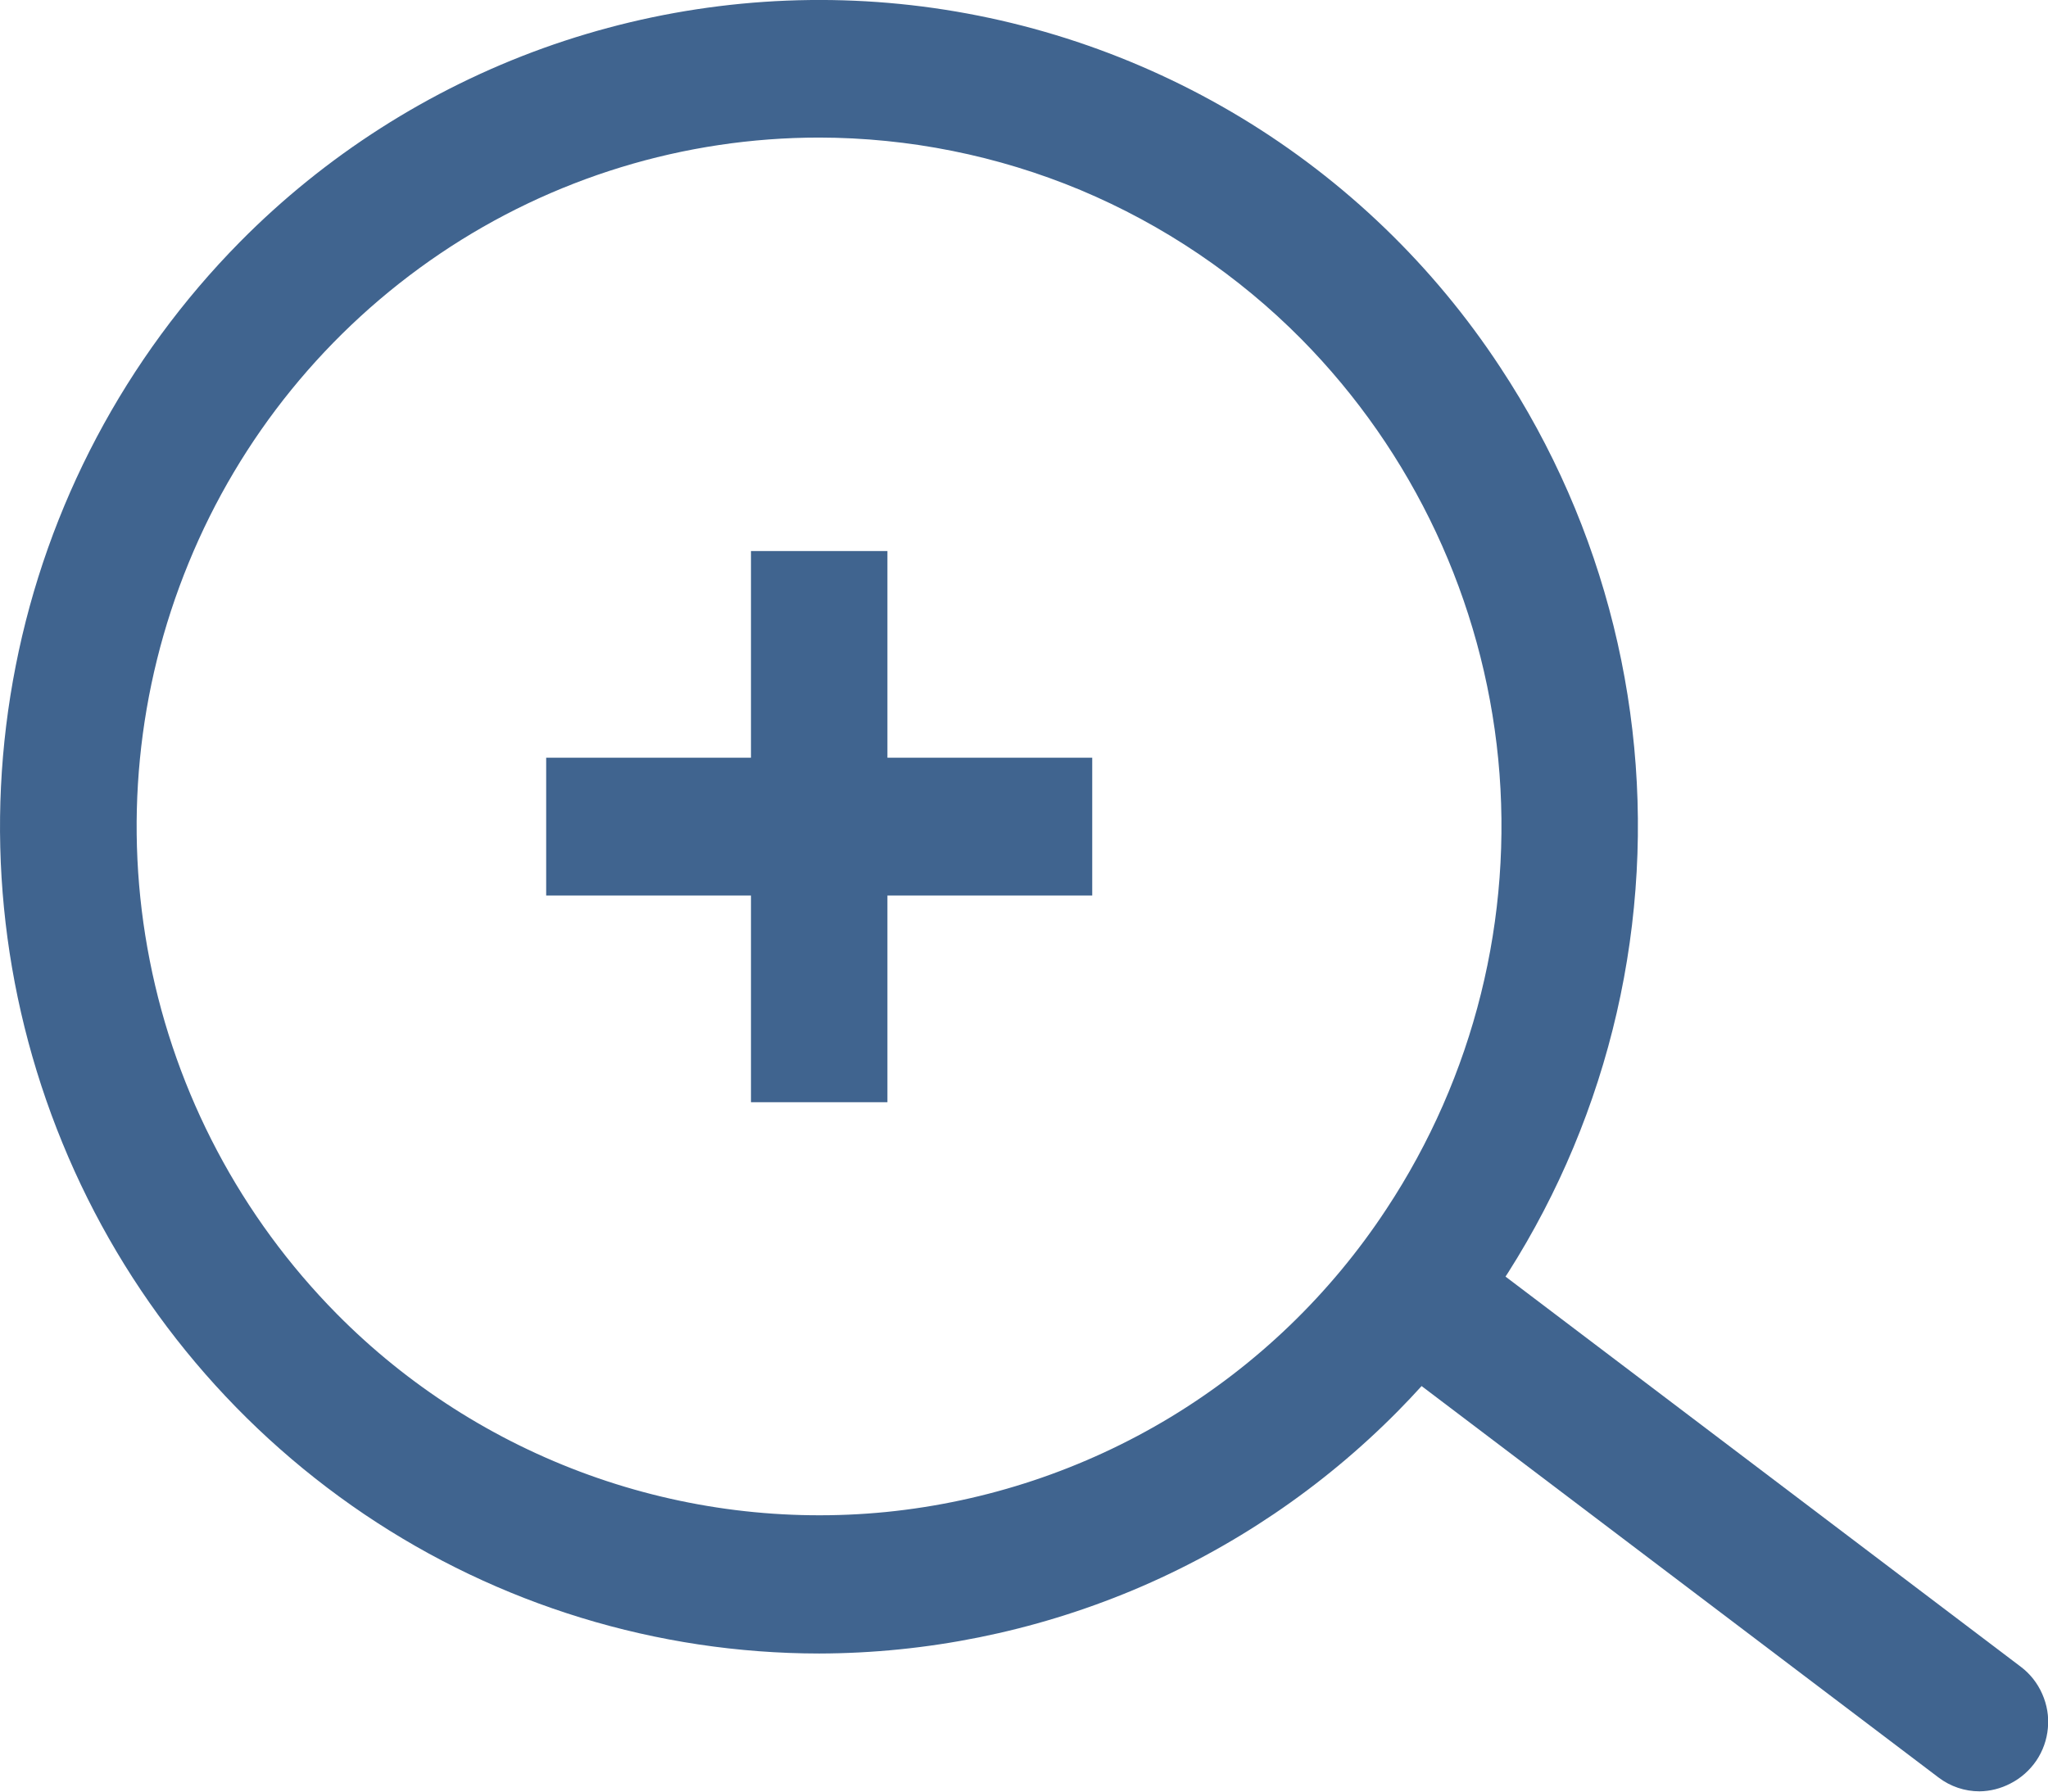
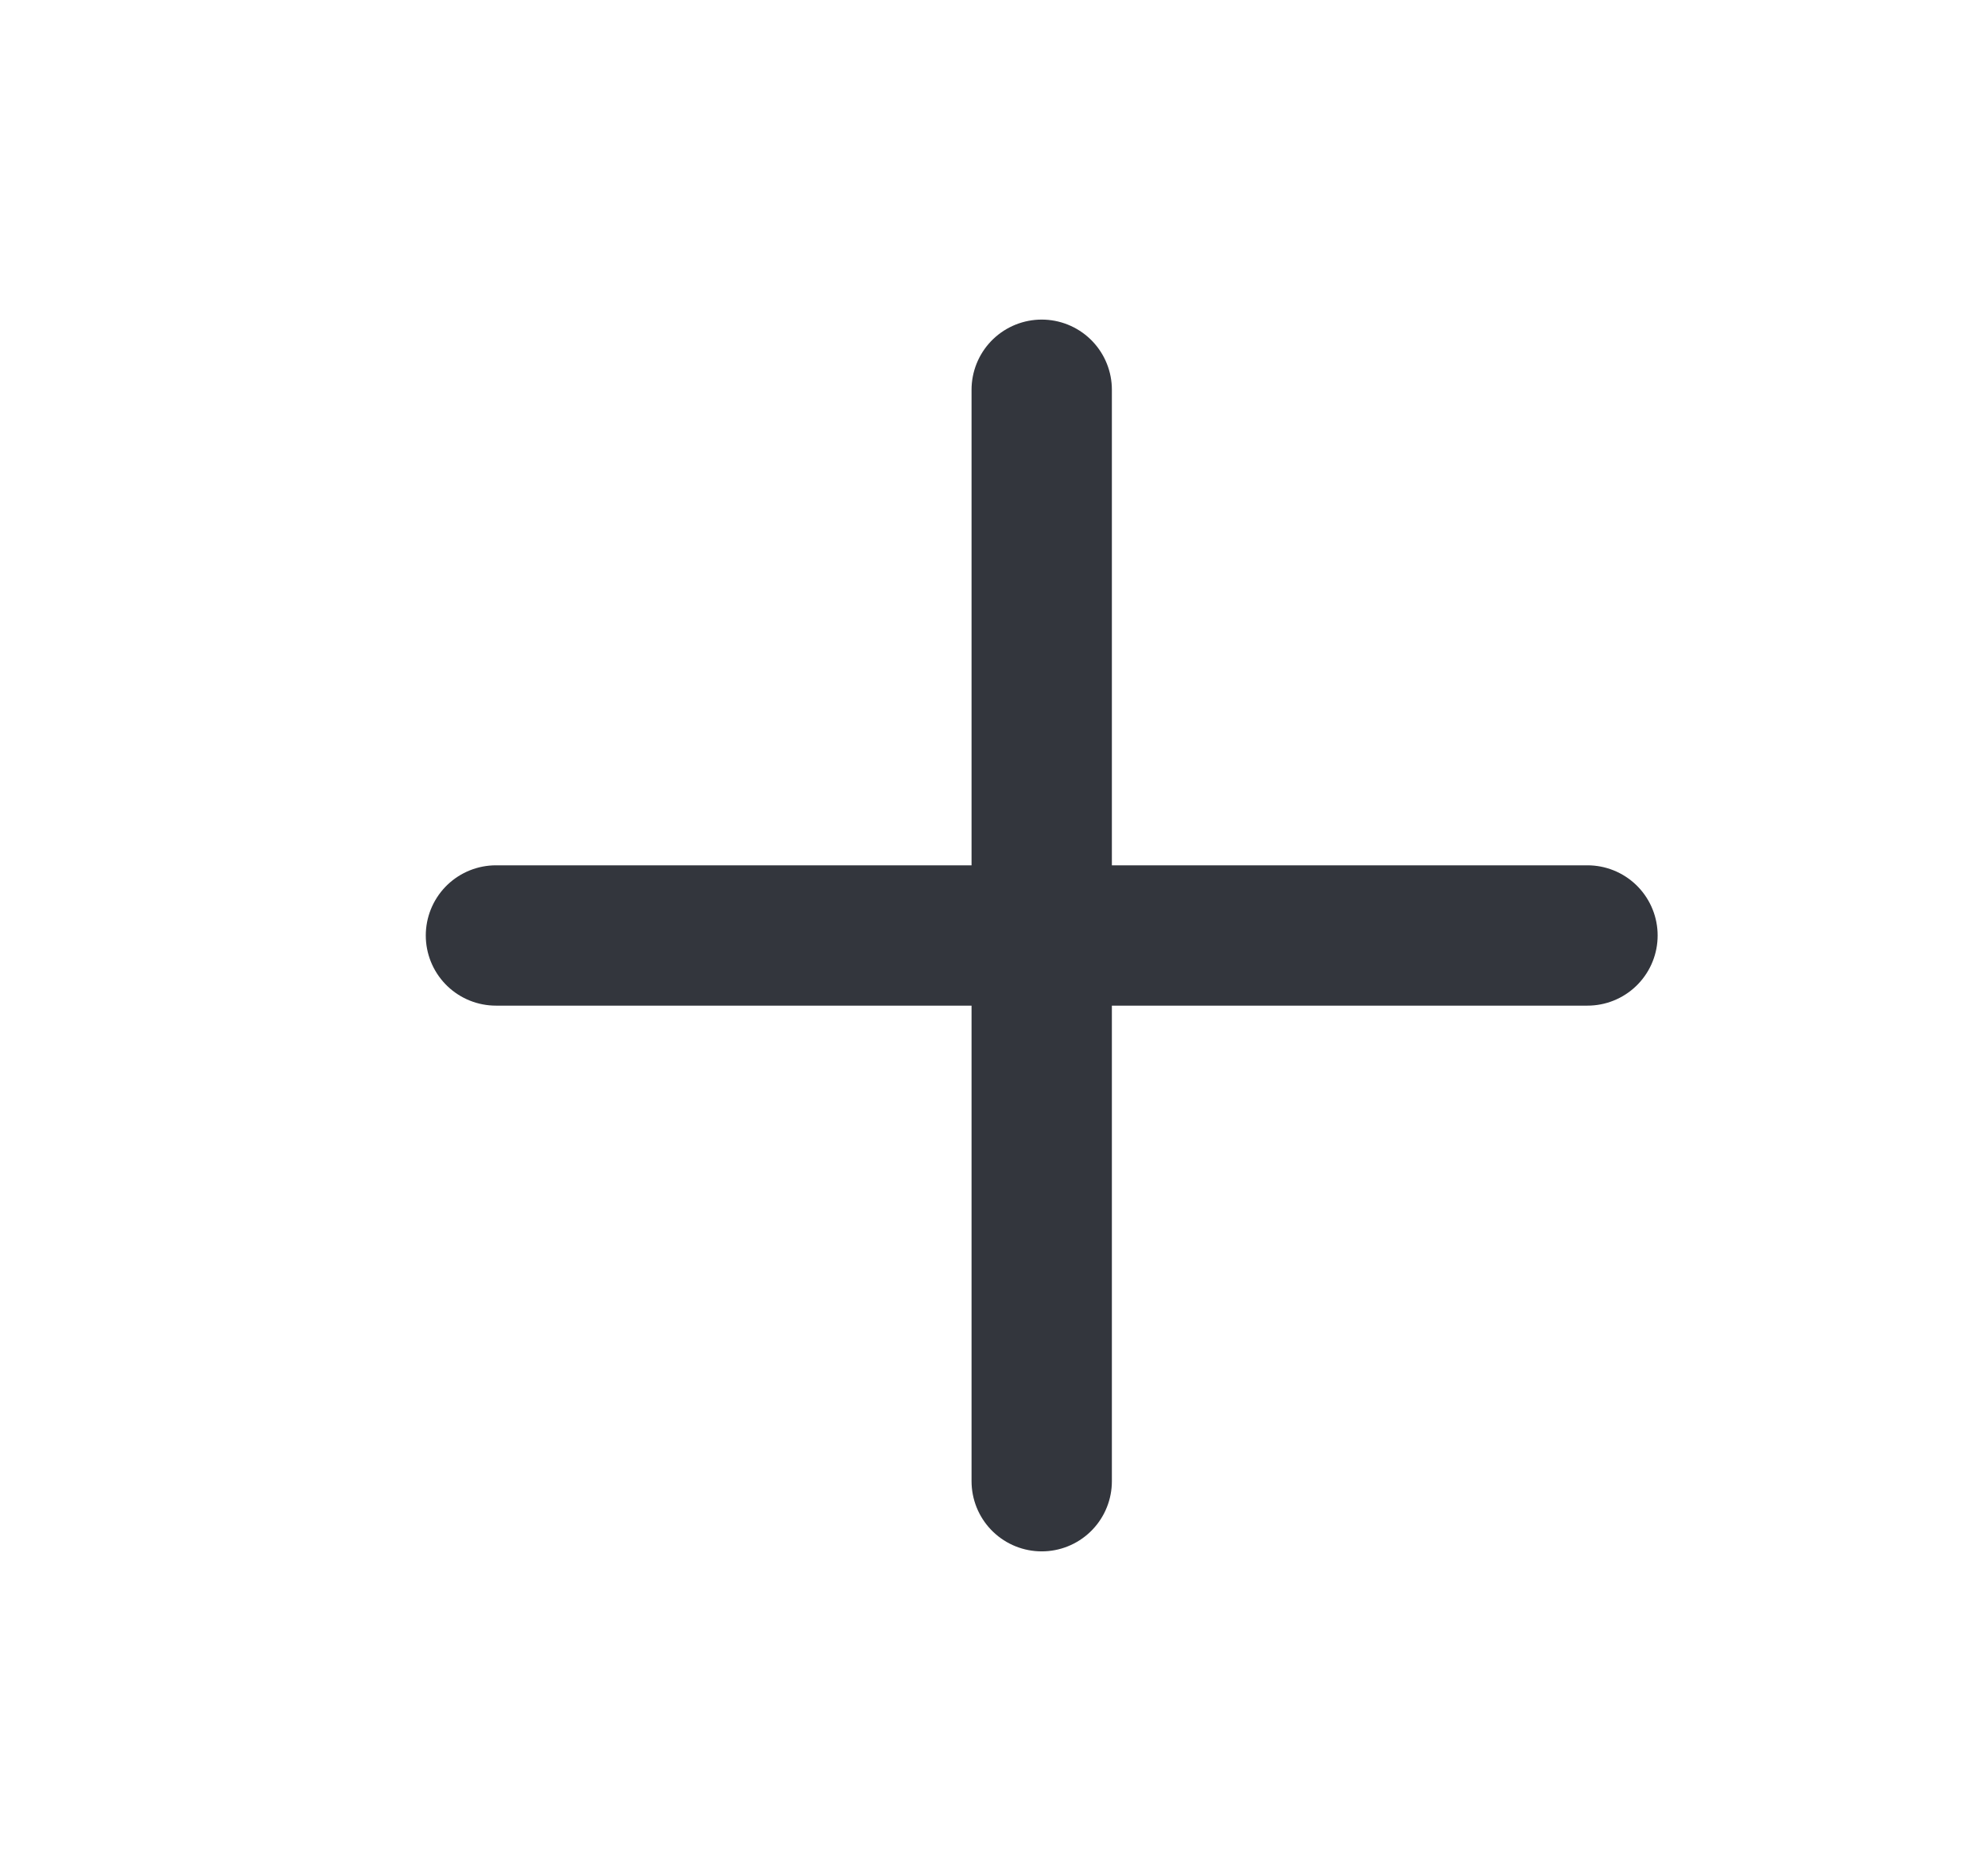
- <svg xmlns="http://www.w3.org/2000/svg" width="16" height="14" viewBox="0 0 16 14" fill="none">
-   <path d="M6.4 12.921C5.133 12.92 3.895 12.541 2.845 11.832C1.79 11.119 0.97 10.11 0.488 8.932C0.003 7.751 -0.124 6.454 0.123 5.202C0.369 3.95 0.979 2.798 1.875 1.89C2.541 1.216 3.35 0.699 4.242 0.377C5.134 0.056 6.087 -0.063 7.031 0.031C7.974 0.125 8.885 0.429 9.696 0.919C10.508 1.41 11.199 2.076 11.72 2.869C12.542 4.114 12.911 5.605 12.765 7.09C12.62 8.575 11.968 9.966 10.92 11.028C10.329 11.626 9.625 12.102 8.849 12.427C8.073 12.751 7.241 12.919 6.4 12.921ZM6.4 1.075C5.344 1.075 4.313 1.391 3.438 1.982C2.559 2.576 1.876 3.416 1.474 4.398C1.07 5.382 0.964 6.462 1.17 7.506C1.375 8.549 1.883 9.509 2.63 10.266C3.185 10.828 3.859 11.258 4.602 11.526C5.345 11.794 6.138 11.893 6.924 11.815C7.71 11.736 8.469 11.483 9.145 11.074C9.82 10.665 10.396 10.11 10.83 9.45C11.516 8.412 11.825 7.17 11.705 5.932C11.584 4.694 11.041 3.535 10.167 2.65C9.674 2.152 9.087 1.756 8.441 1.485C7.794 1.215 7.1 1.076 6.4 1.075Z" fill="#40648F" />
-   <path d="M15.465 13.998C15.349 13.998 15.237 13.96 15.145 13.89L10.879 10.659C10.765 10.573 10.691 10.445 10.671 10.304C10.65 10.163 10.686 10.019 10.771 9.904C10.812 9.847 10.865 9.8 10.925 9.764C10.986 9.728 11.052 9.704 11.122 9.694C11.192 9.683 11.263 9.686 11.332 9.703C11.401 9.72 11.465 9.751 11.522 9.794L15.788 13.025C15.861 13.08 15.918 13.153 15.955 13.237C15.992 13.321 16.008 13.412 15.999 13.504C15.991 13.595 15.96 13.682 15.909 13.758C15.857 13.834 15.787 13.896 15.706 13.937C15.631 13.976 15.549 13.997 15.465 13.998Z" fill="#40648F" />
-   <path d="M8.533 5.921H4.267V6.998H8.533V5.921Z" fill="#40648F" />
-   <path d="M6.933 4.306H5.867V8.613H6.933V4.306Z" fill="#40648F" />
+ <svg xmlns="http://www.w3.org/2000/svg" width="17" height="16" viewBox="0 0 17 16" fill="none">
+   <path d="M4.241 8H13.575M8.908 3.333V12.667" stroke="#33363D" stroke-width="1.2" stroke-linecap="round" stroke-linejoin="round" />
</svg>
